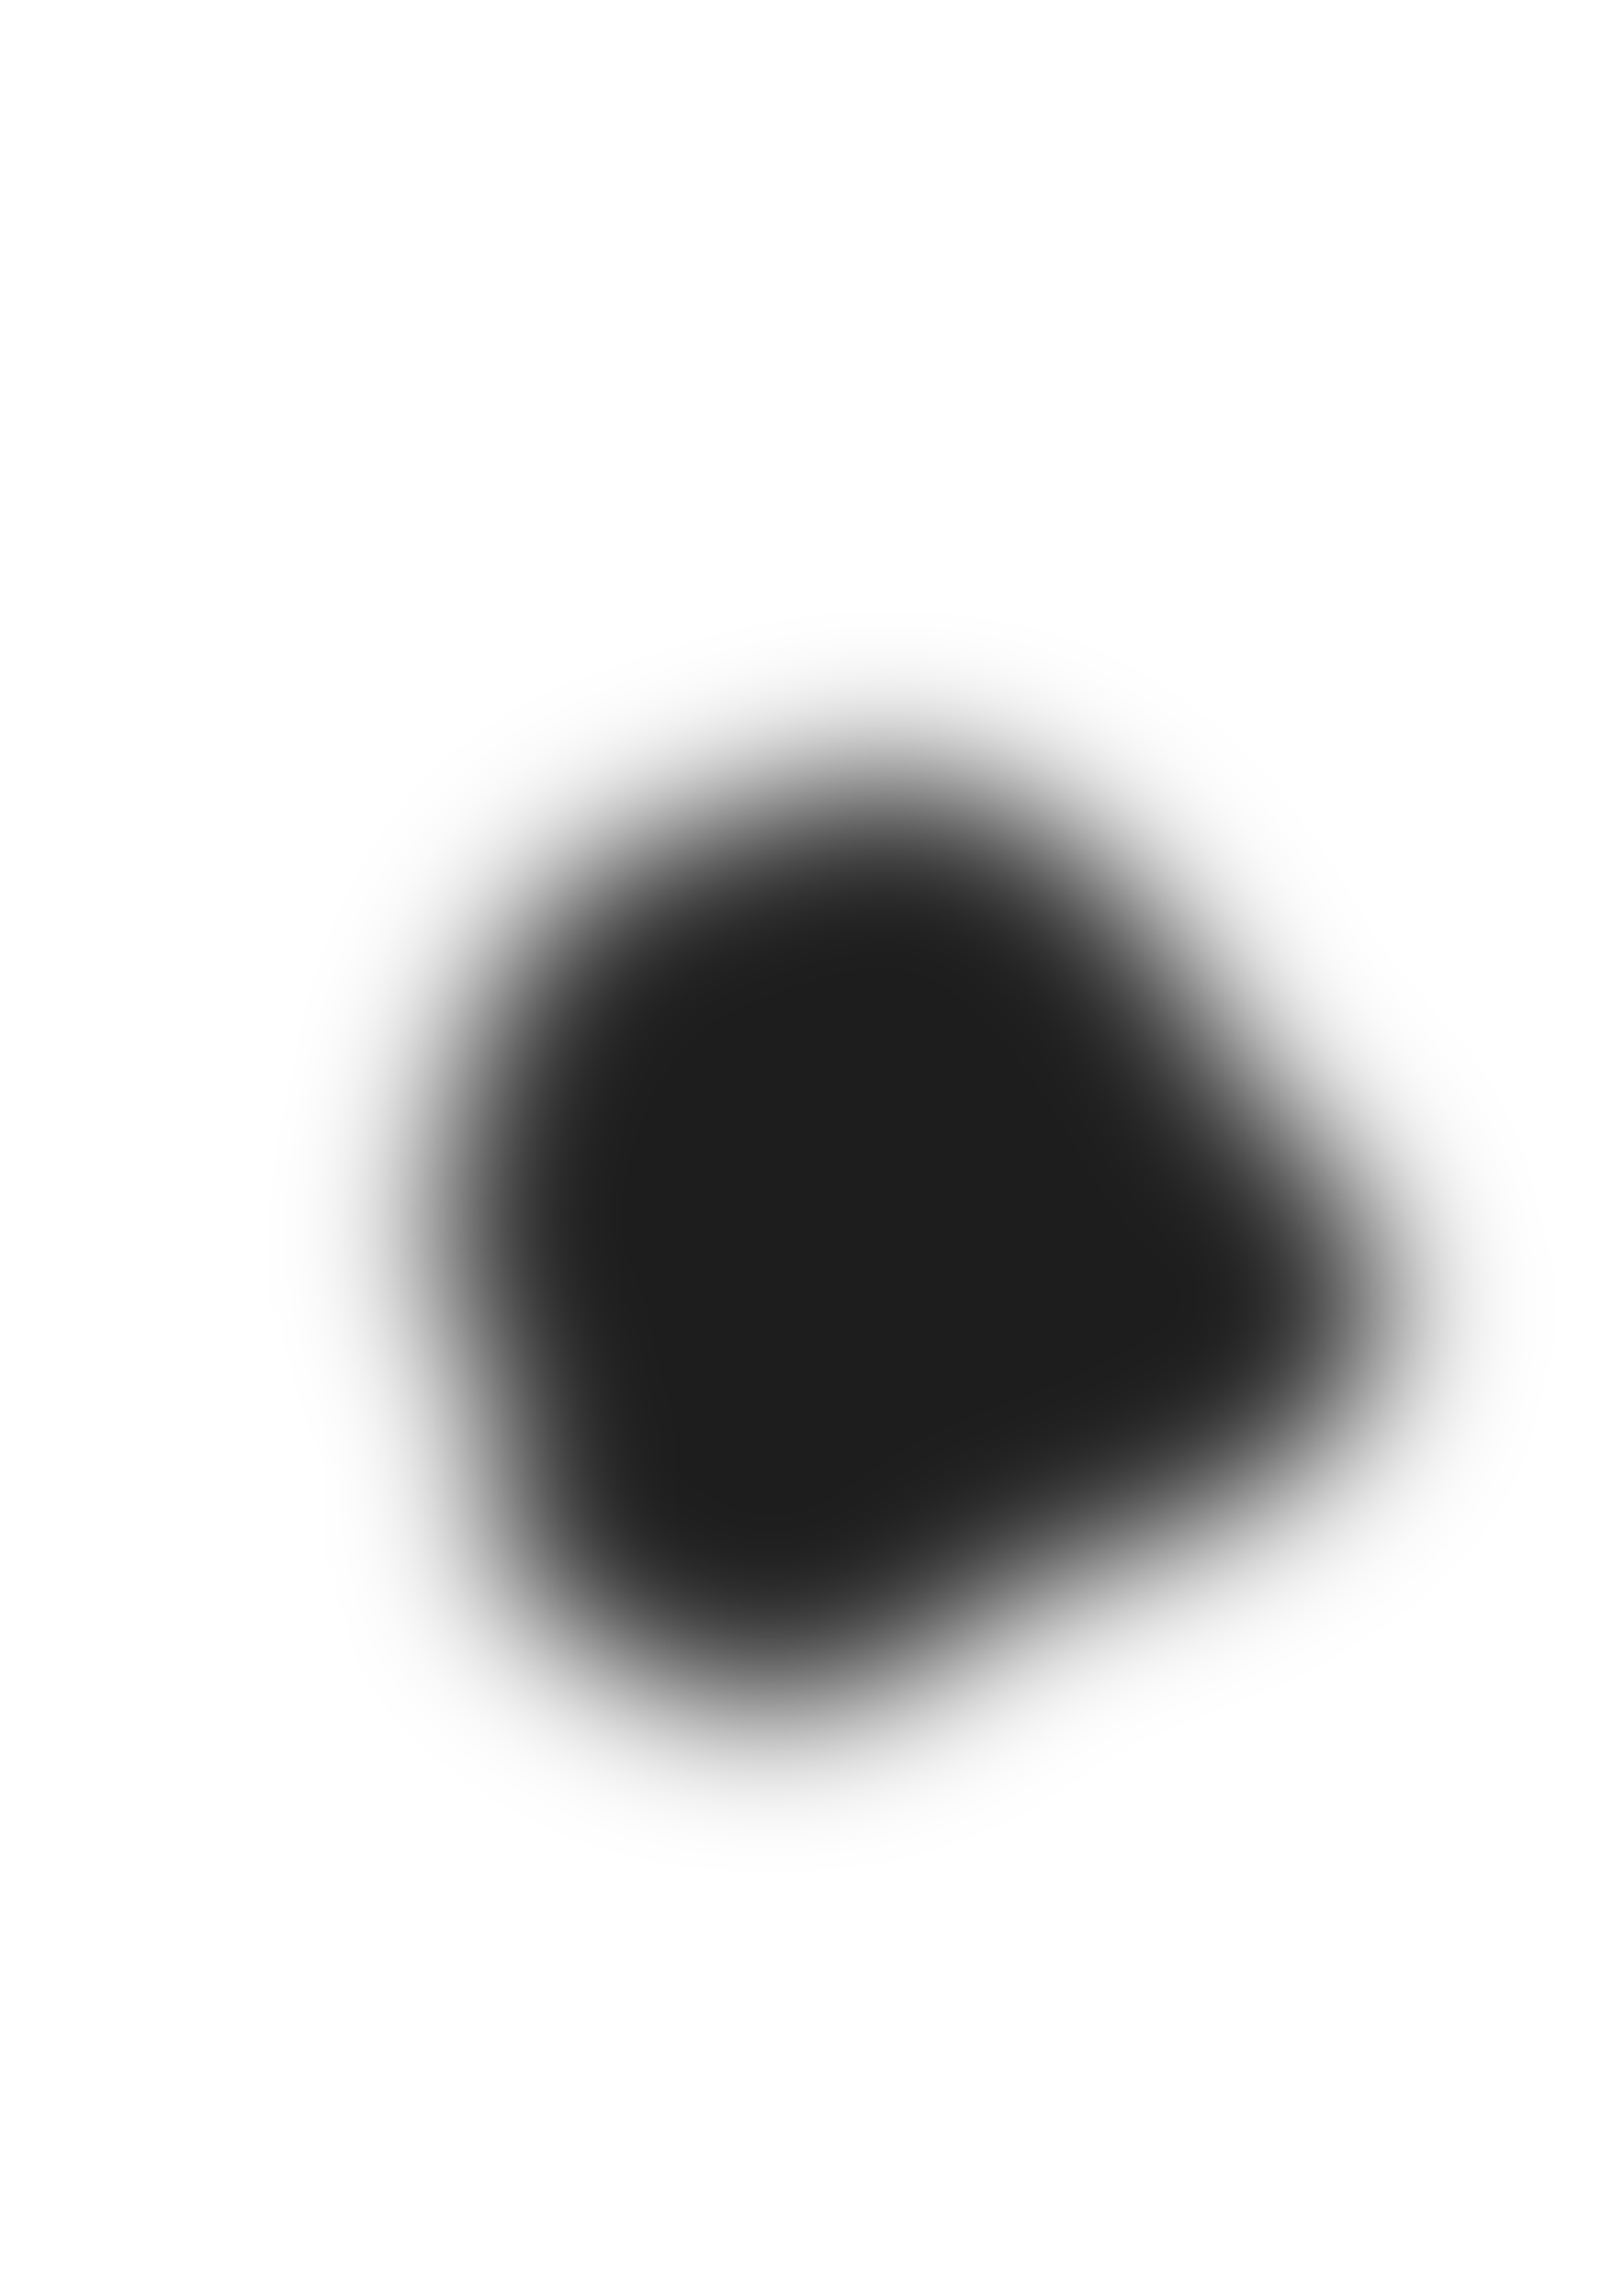
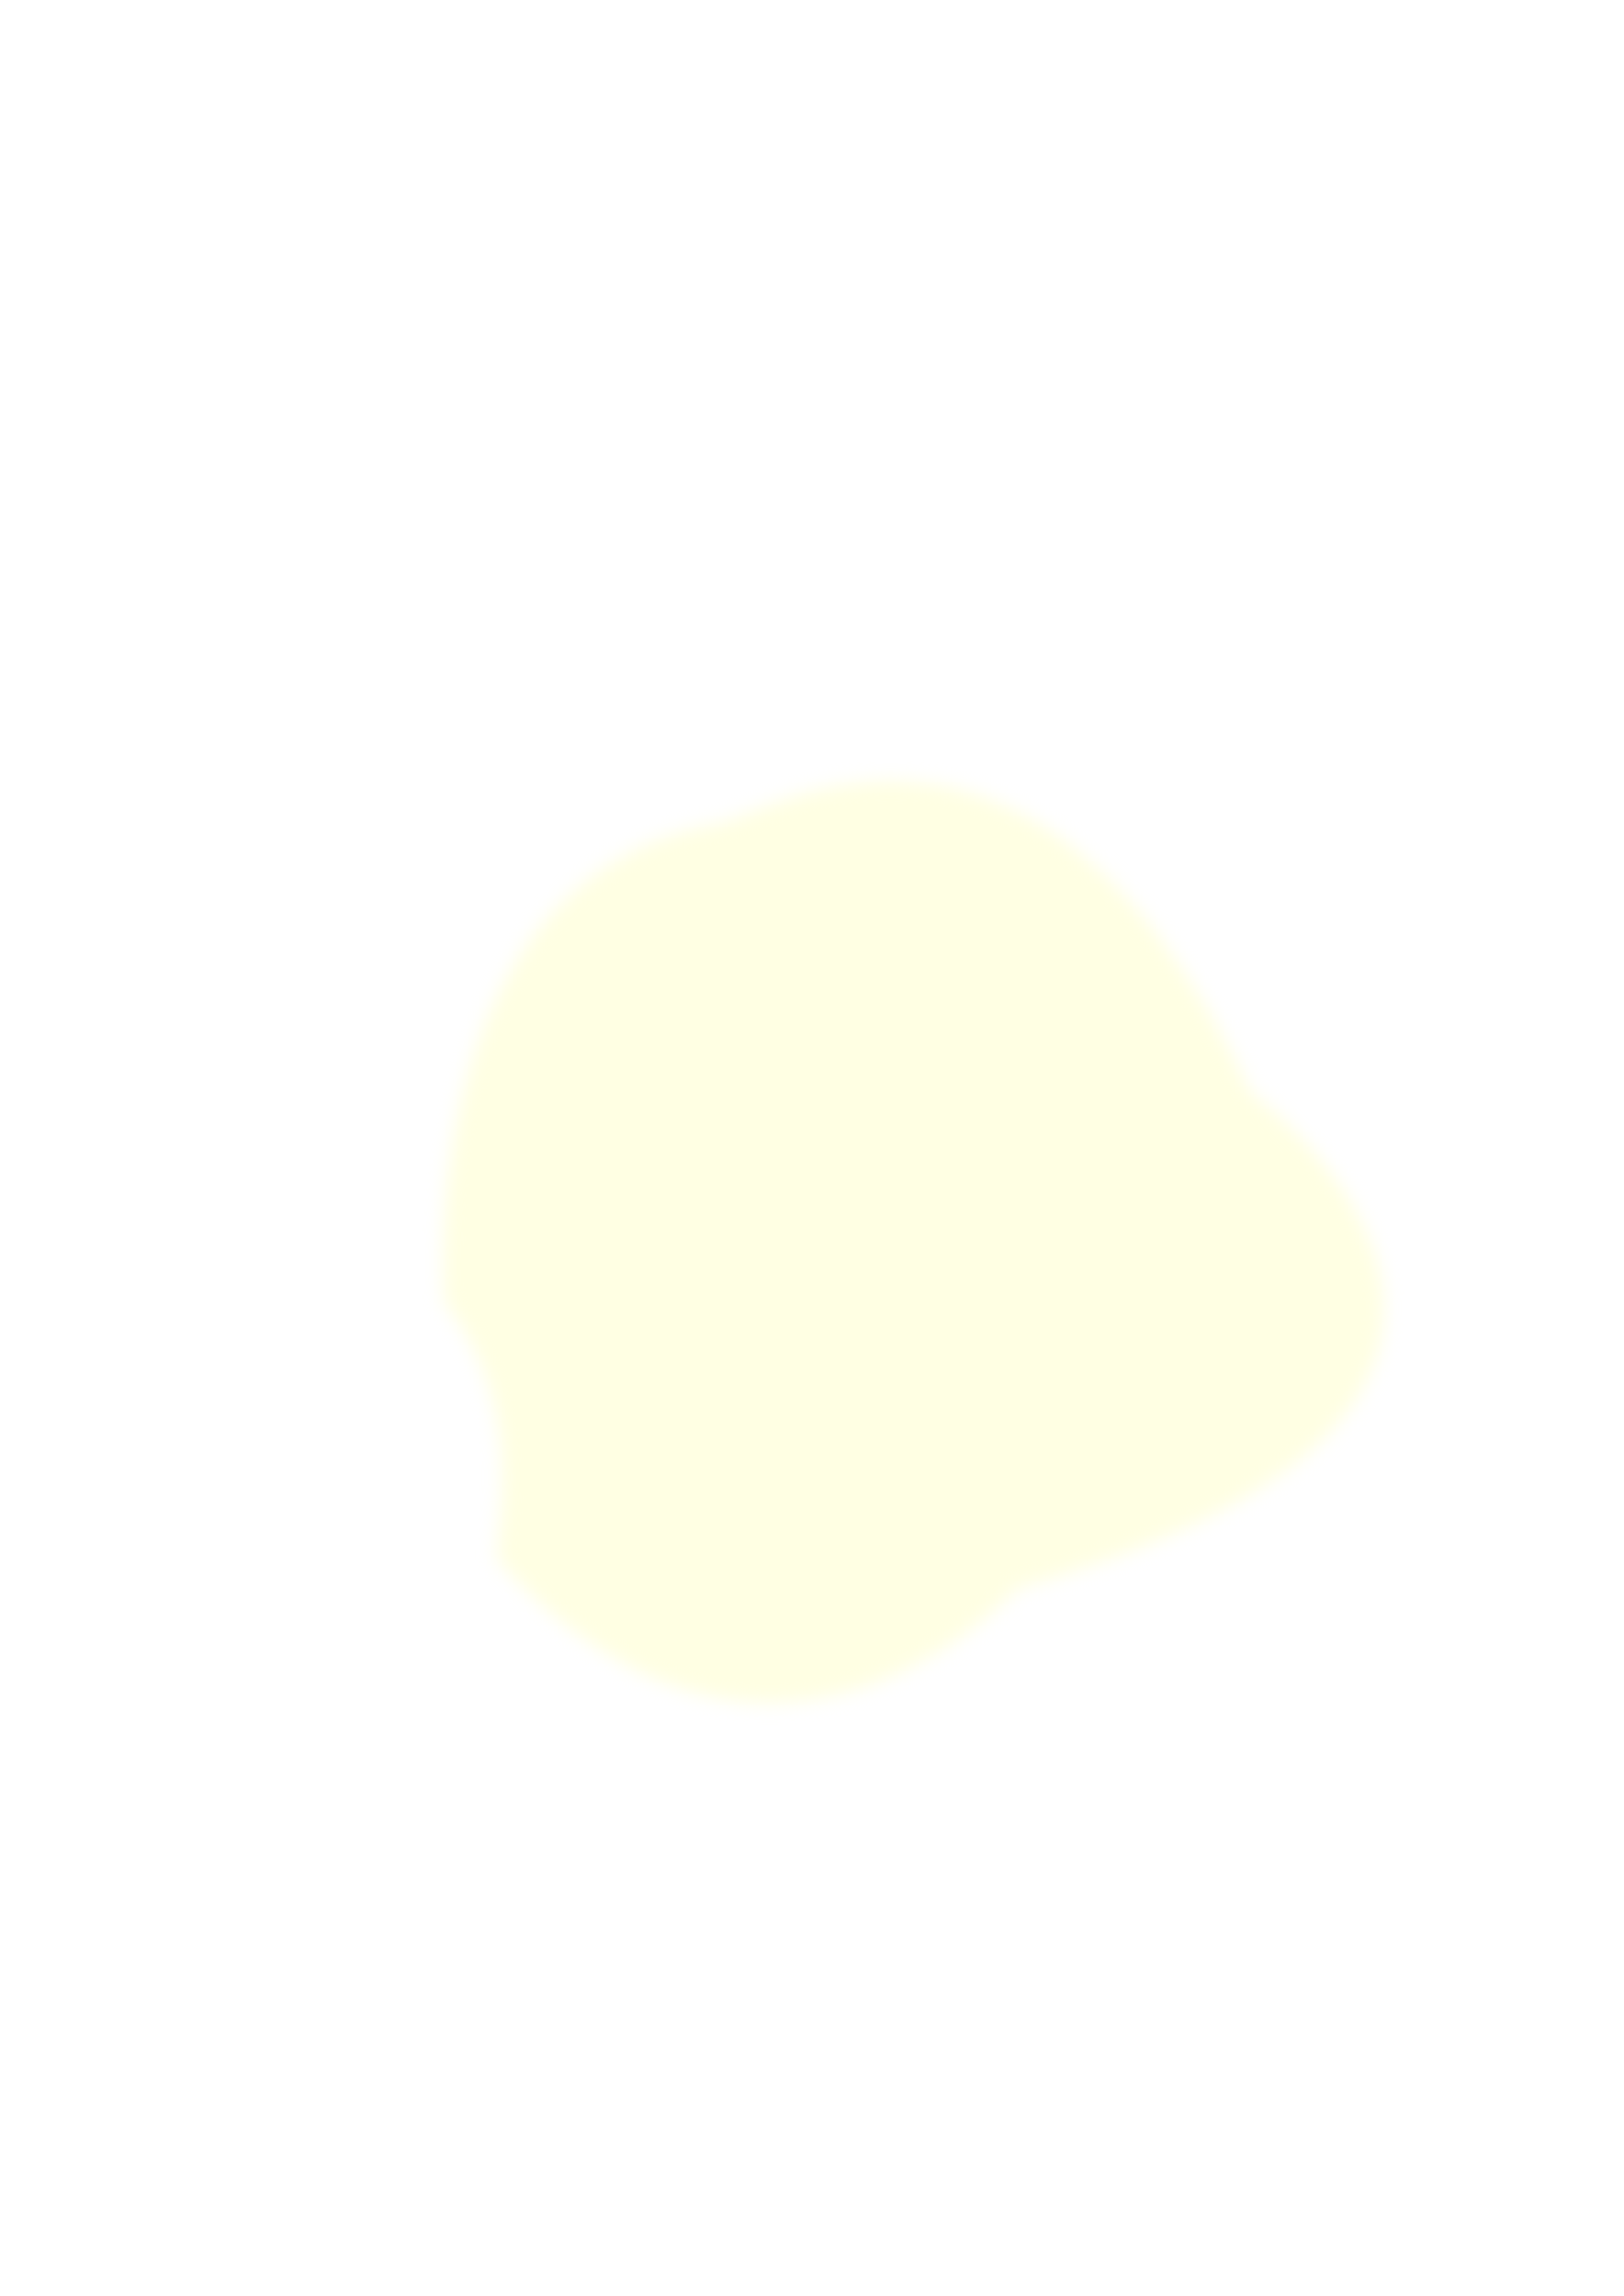
<svg xmlns="http://www.w3.org/2000/svg" width="210mm" height="297mm" viewBox="0 0 210 297" version="1.1" id="svg2492">
  <defs id="defs2486">
-     <filter style="color-interpolation-filters:sRGB" id="filter3490" x="-0.188" width="1.375" y="-0.192" height="1.383">
-       <feGaussianBlur stdDeviation="9.517" id="feGaussianBlur3492" />
+     <filter style="color-interpolation-filters:sRGB" id="filter4365" x="-0.024" width="1.048" y="-0.024" height="1.048">
+       <feGaussianBlur stdDeviation="1.205" id="feGaussianBlur4367" />
    </filter>
  </defs>
  <g id="layer1">
-     <path style="fill:#000000;stroke:none;stroke-width:0.265;stroke-linecap:butt;stroke-linejoin:miter;stroke-opacity:1;stroke-miterlimit:4;stroke-dasharray:none;fill-opacity:0.886;filter:url(#filter3490)" d="m 57.452,168.488 c 0,0 -4.536,-55.185 35.53,-61.988 5.292,-0.756 40.821,-24.946 68.792,34.774 0,0 54.429,40.065 -30.238,64.256 0,0 -31.75,35.53 -67.28,-3.78 0,-5.292 3.78,-19.655 -6.804,-33.262 z" id="path3037" />
+     <path style="fill:#ffffdf;stroke:none;stroke-width:0.265;stroke-linecap:butt;stroke-linejoin:miter;stroke-opacity:1;stroke-miterlimit:4;stroke-dasharray:none;fill-opacity:0.886;filter:url(#filter4365)" d="m 57.452,168.488 c 0,0 -4.536,-55.185 35.53,-61.988 5.292,-0.756 40.821,-24.946 68.792,34.774 0,0 54.429,40.065 -30.238,64.256 0,0 -31.75,35.53 -67.28,-3.78 0,-5.292 3.78,-19.655 -6.804,-33.262 z" id="path3037" />
  </g>
</svg>
